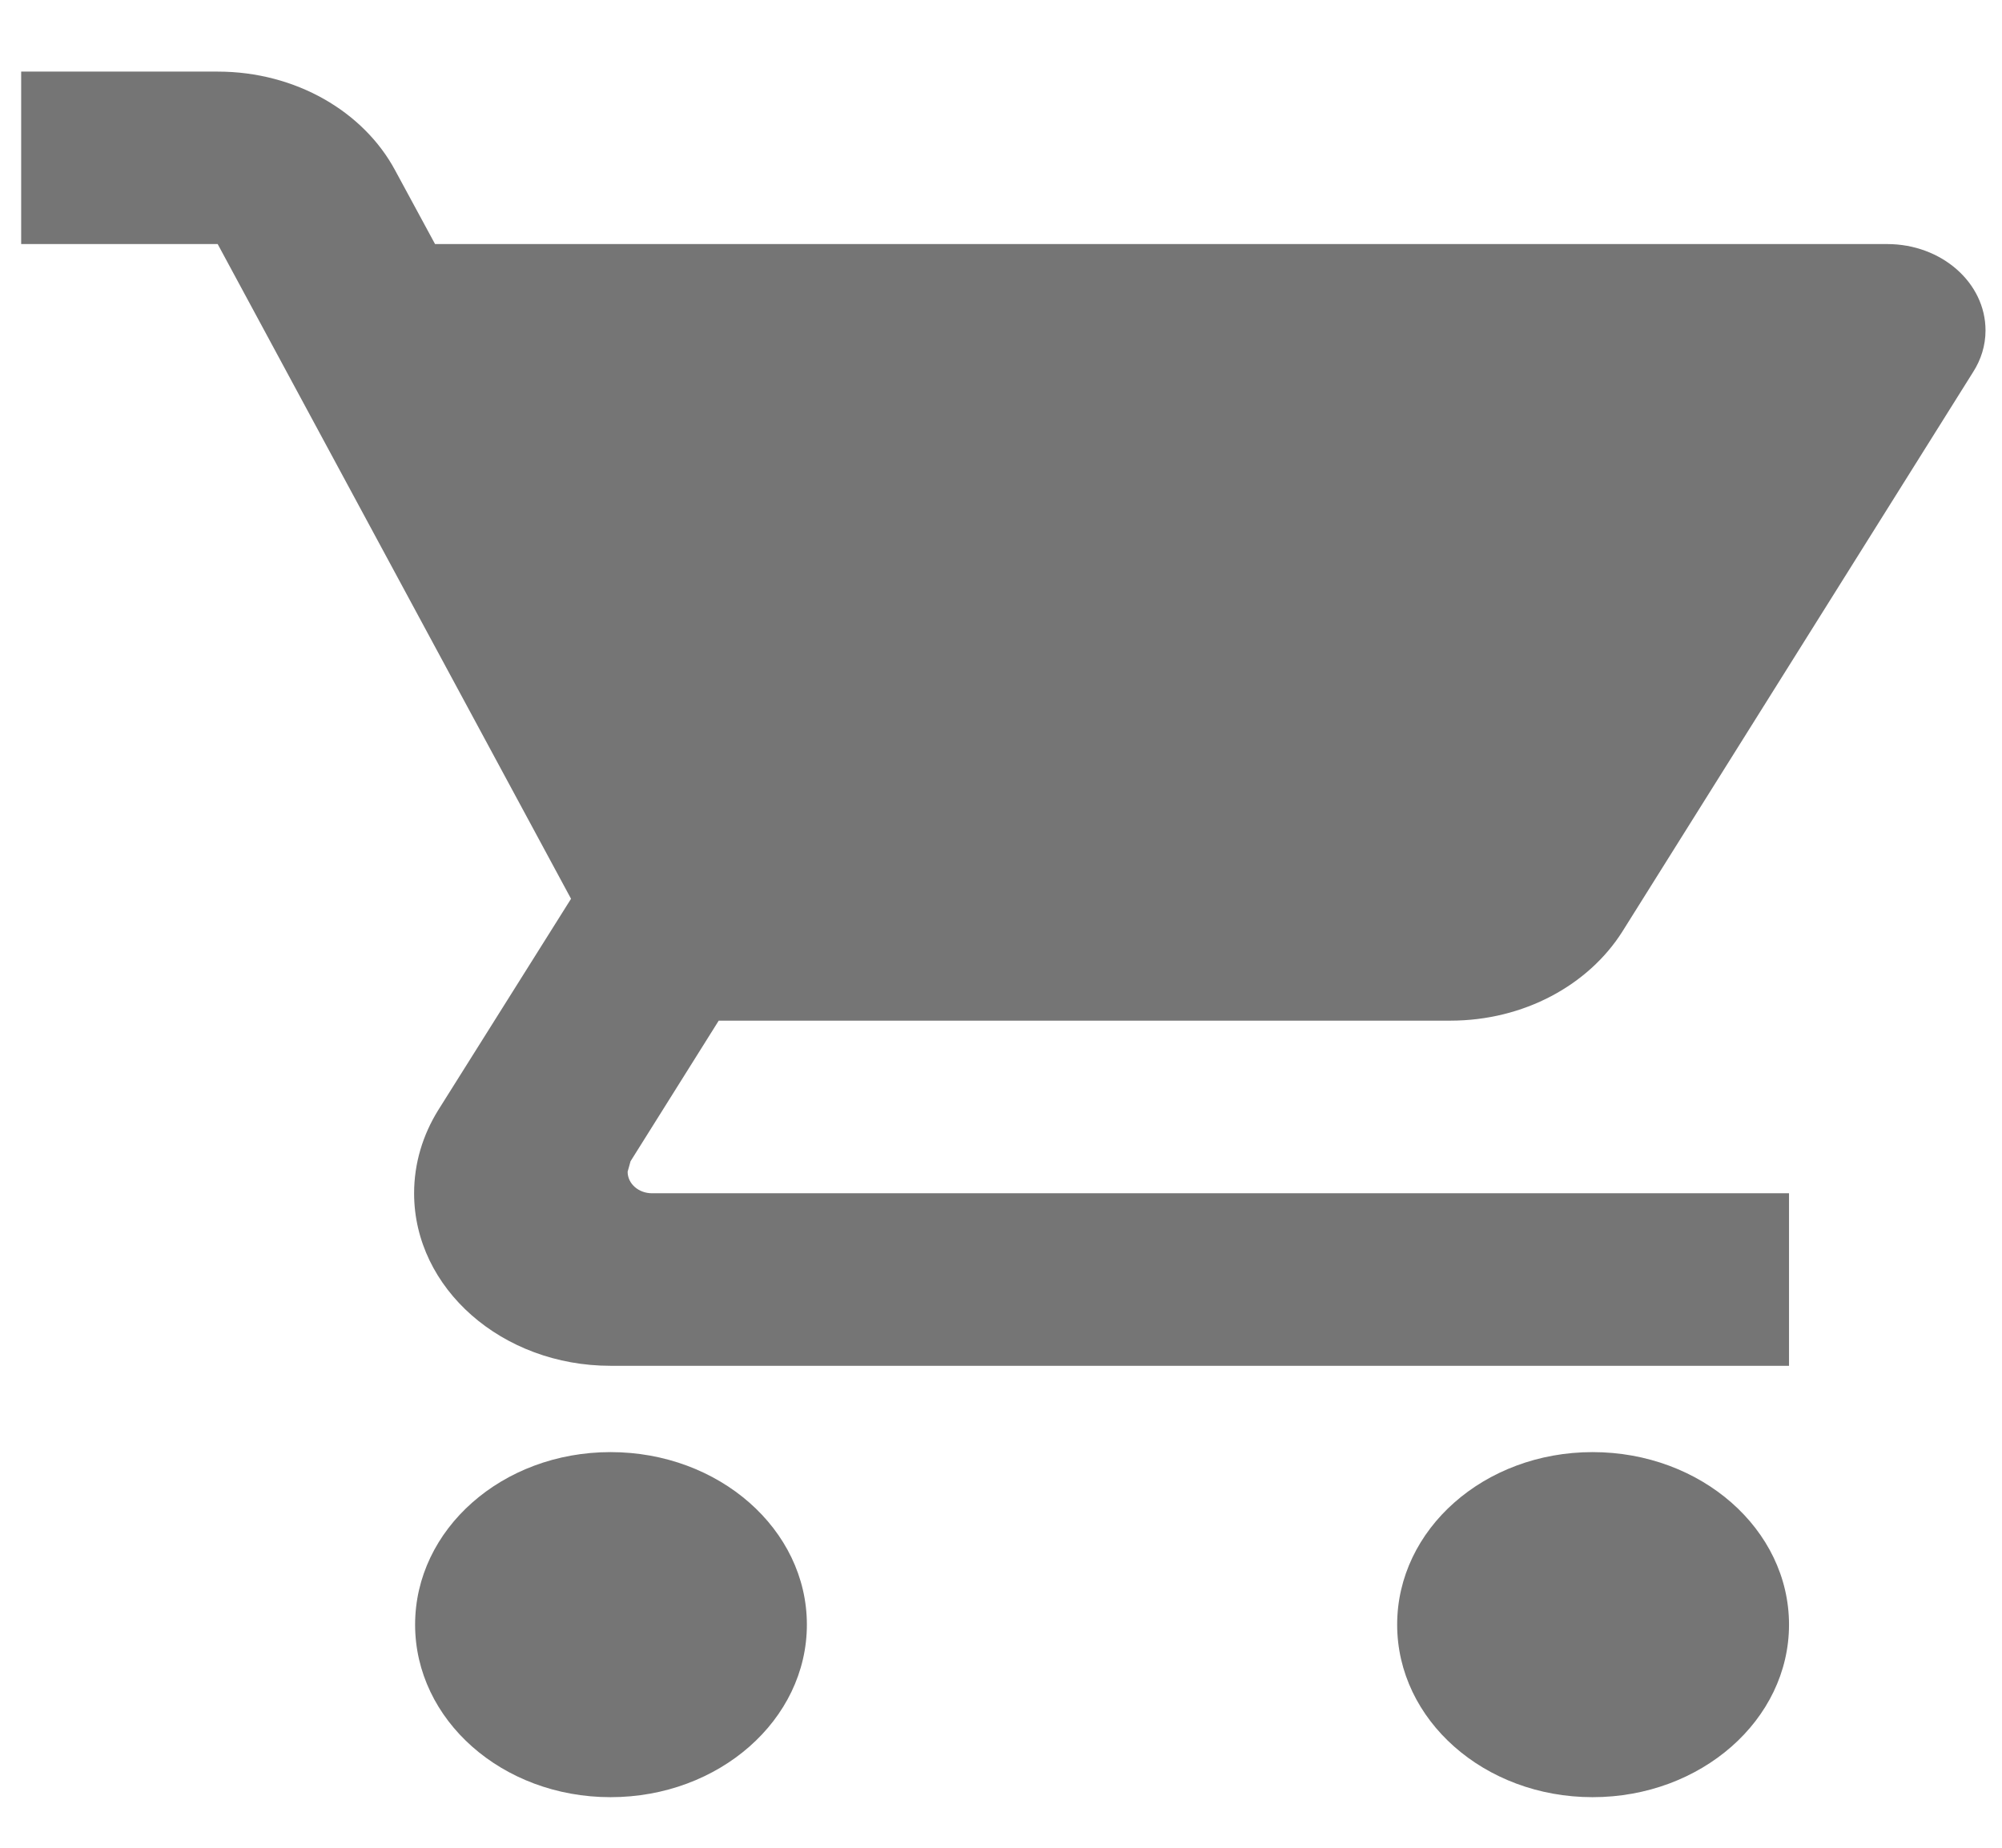
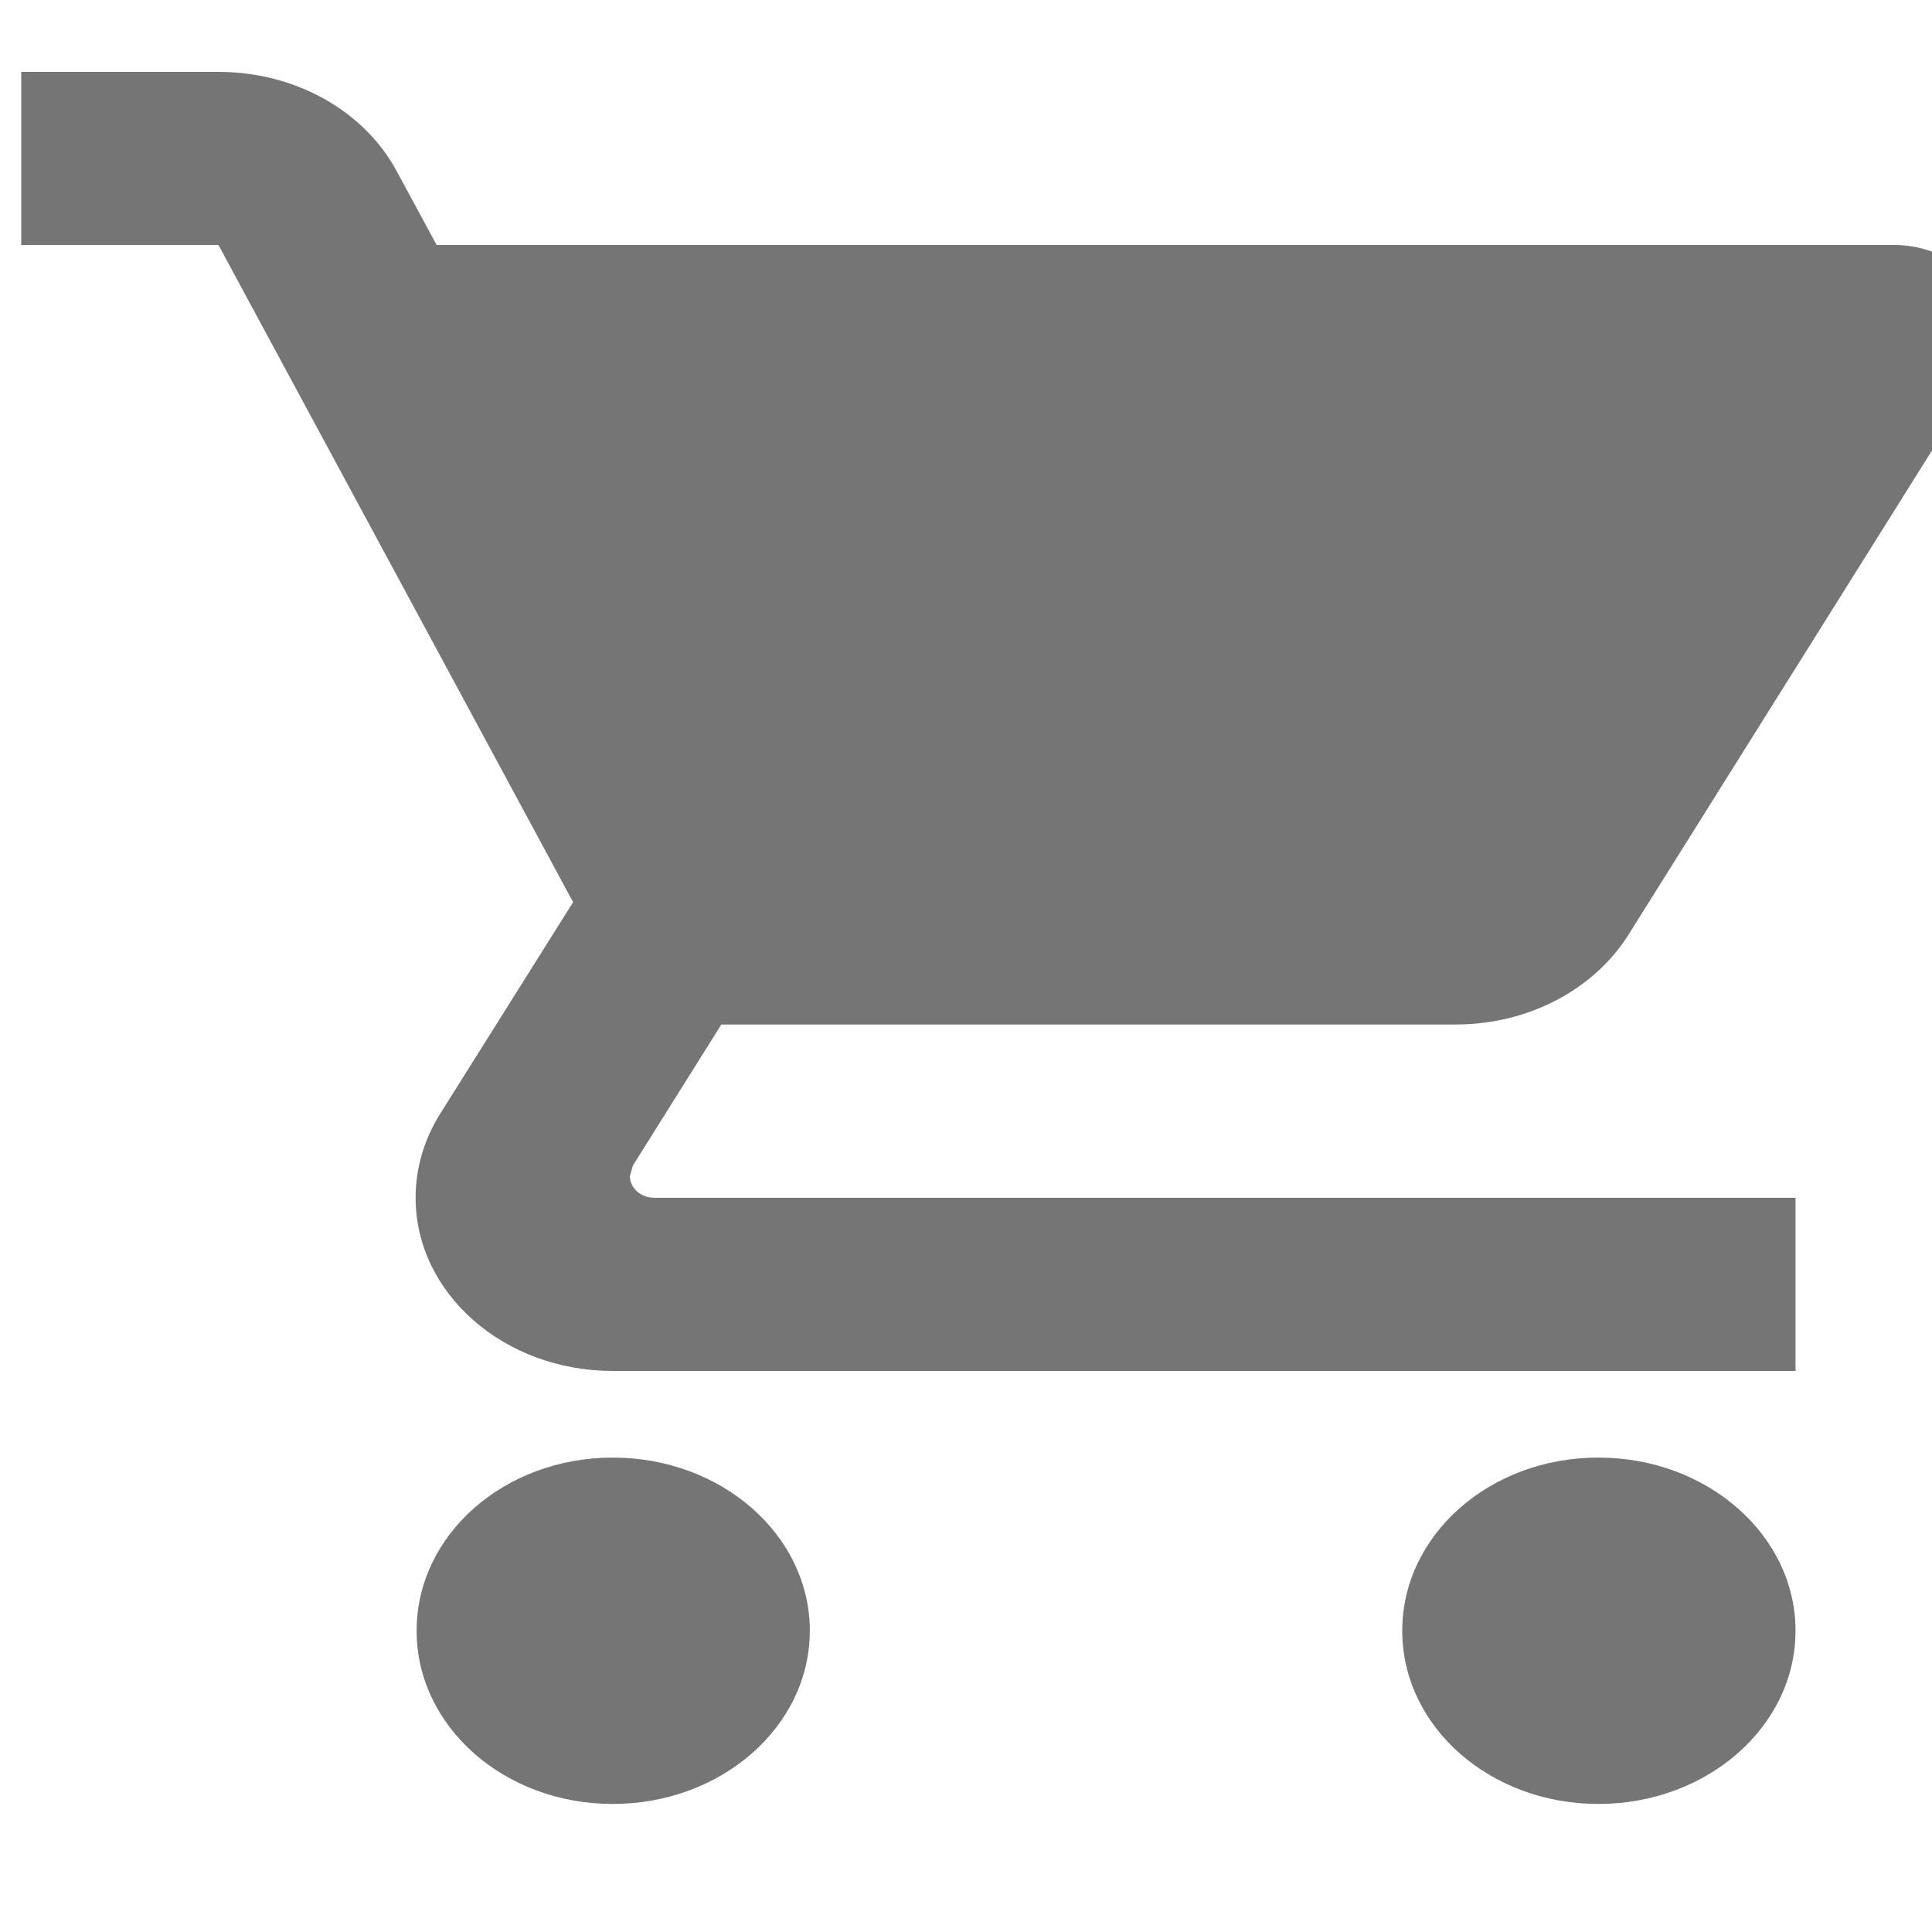
- <svg xmlns="http://www.w3.org/2000/svg" xmlns:xlink="http://www.w3.org/1999/xlink" width="26" height="24" viewBox="0 0 26 24" version="1.1">
+ <svg xmlns="http://www.w3.org/2000/svg" xmlns:xlink="http://www.w3.org/1999/xlink" width="25" height="25" viewBox="0 0 25 25" version="1.1">
  <g id="Canvas" transform="translate(-273 -1856)">
    <g id="PurchasesIcon" opacity="0.54">
      <use xlink:href="#path7_fill" transform="translate(273.275 1856.93)" />
    </g>
  </g>
  <defs>
    <path id="path7_fill" fill-rule="evenodd" d="M 7.654 17.931C 6.246 17.931 5.116 18.934 5.116 20.172C 5.116 21.409 6.246 22.413 7.654 22.413C 9.063 22.413 10.204 21.409 10.204 20.172C 10.204 18.934 9.063 17.931 7.654 17.931L 7.654 17.931ZM 20.408 17.931C 19 17.931 17.87 18.934 17.87 20.172C 17.87 21.409 19 22.413 20.408 22.413C 21.817 22.413 22.959 21.409 22.959 20.172C 22.959 18.934 21.817 17.931 20.408 17.931L 20.408 17.931ZM 2.552 0L 0 0L 0 2.24L 2.552 2.24L 7.141 10.744L 5.415 13.491C 5.216 13.812 5.103 14.18 5.103 14.569C 5.103 15.806 6.246 16.81 7.654 16.81L 22.959 16.81L 22.959 14.569L 8.193 14.569C 8.017 14.569 7.876 14.444 7.876 14.289L 7.914 14.153L 9.059 12.327L 18.56 12.327C 19.519 12.327 20.355 11.862 20.792 11.174L 25.35 3.902C 25.452 3.743 25.511 3.558 25.511 3.362C 25.511 2.742 24.939 2.24 24.234 2.24L 5.375 2.24L 4.857 1.283C 4.45 0.524 3.57 0 2.552 0L 2.552 0Z" />
  </defs>
</svg>
